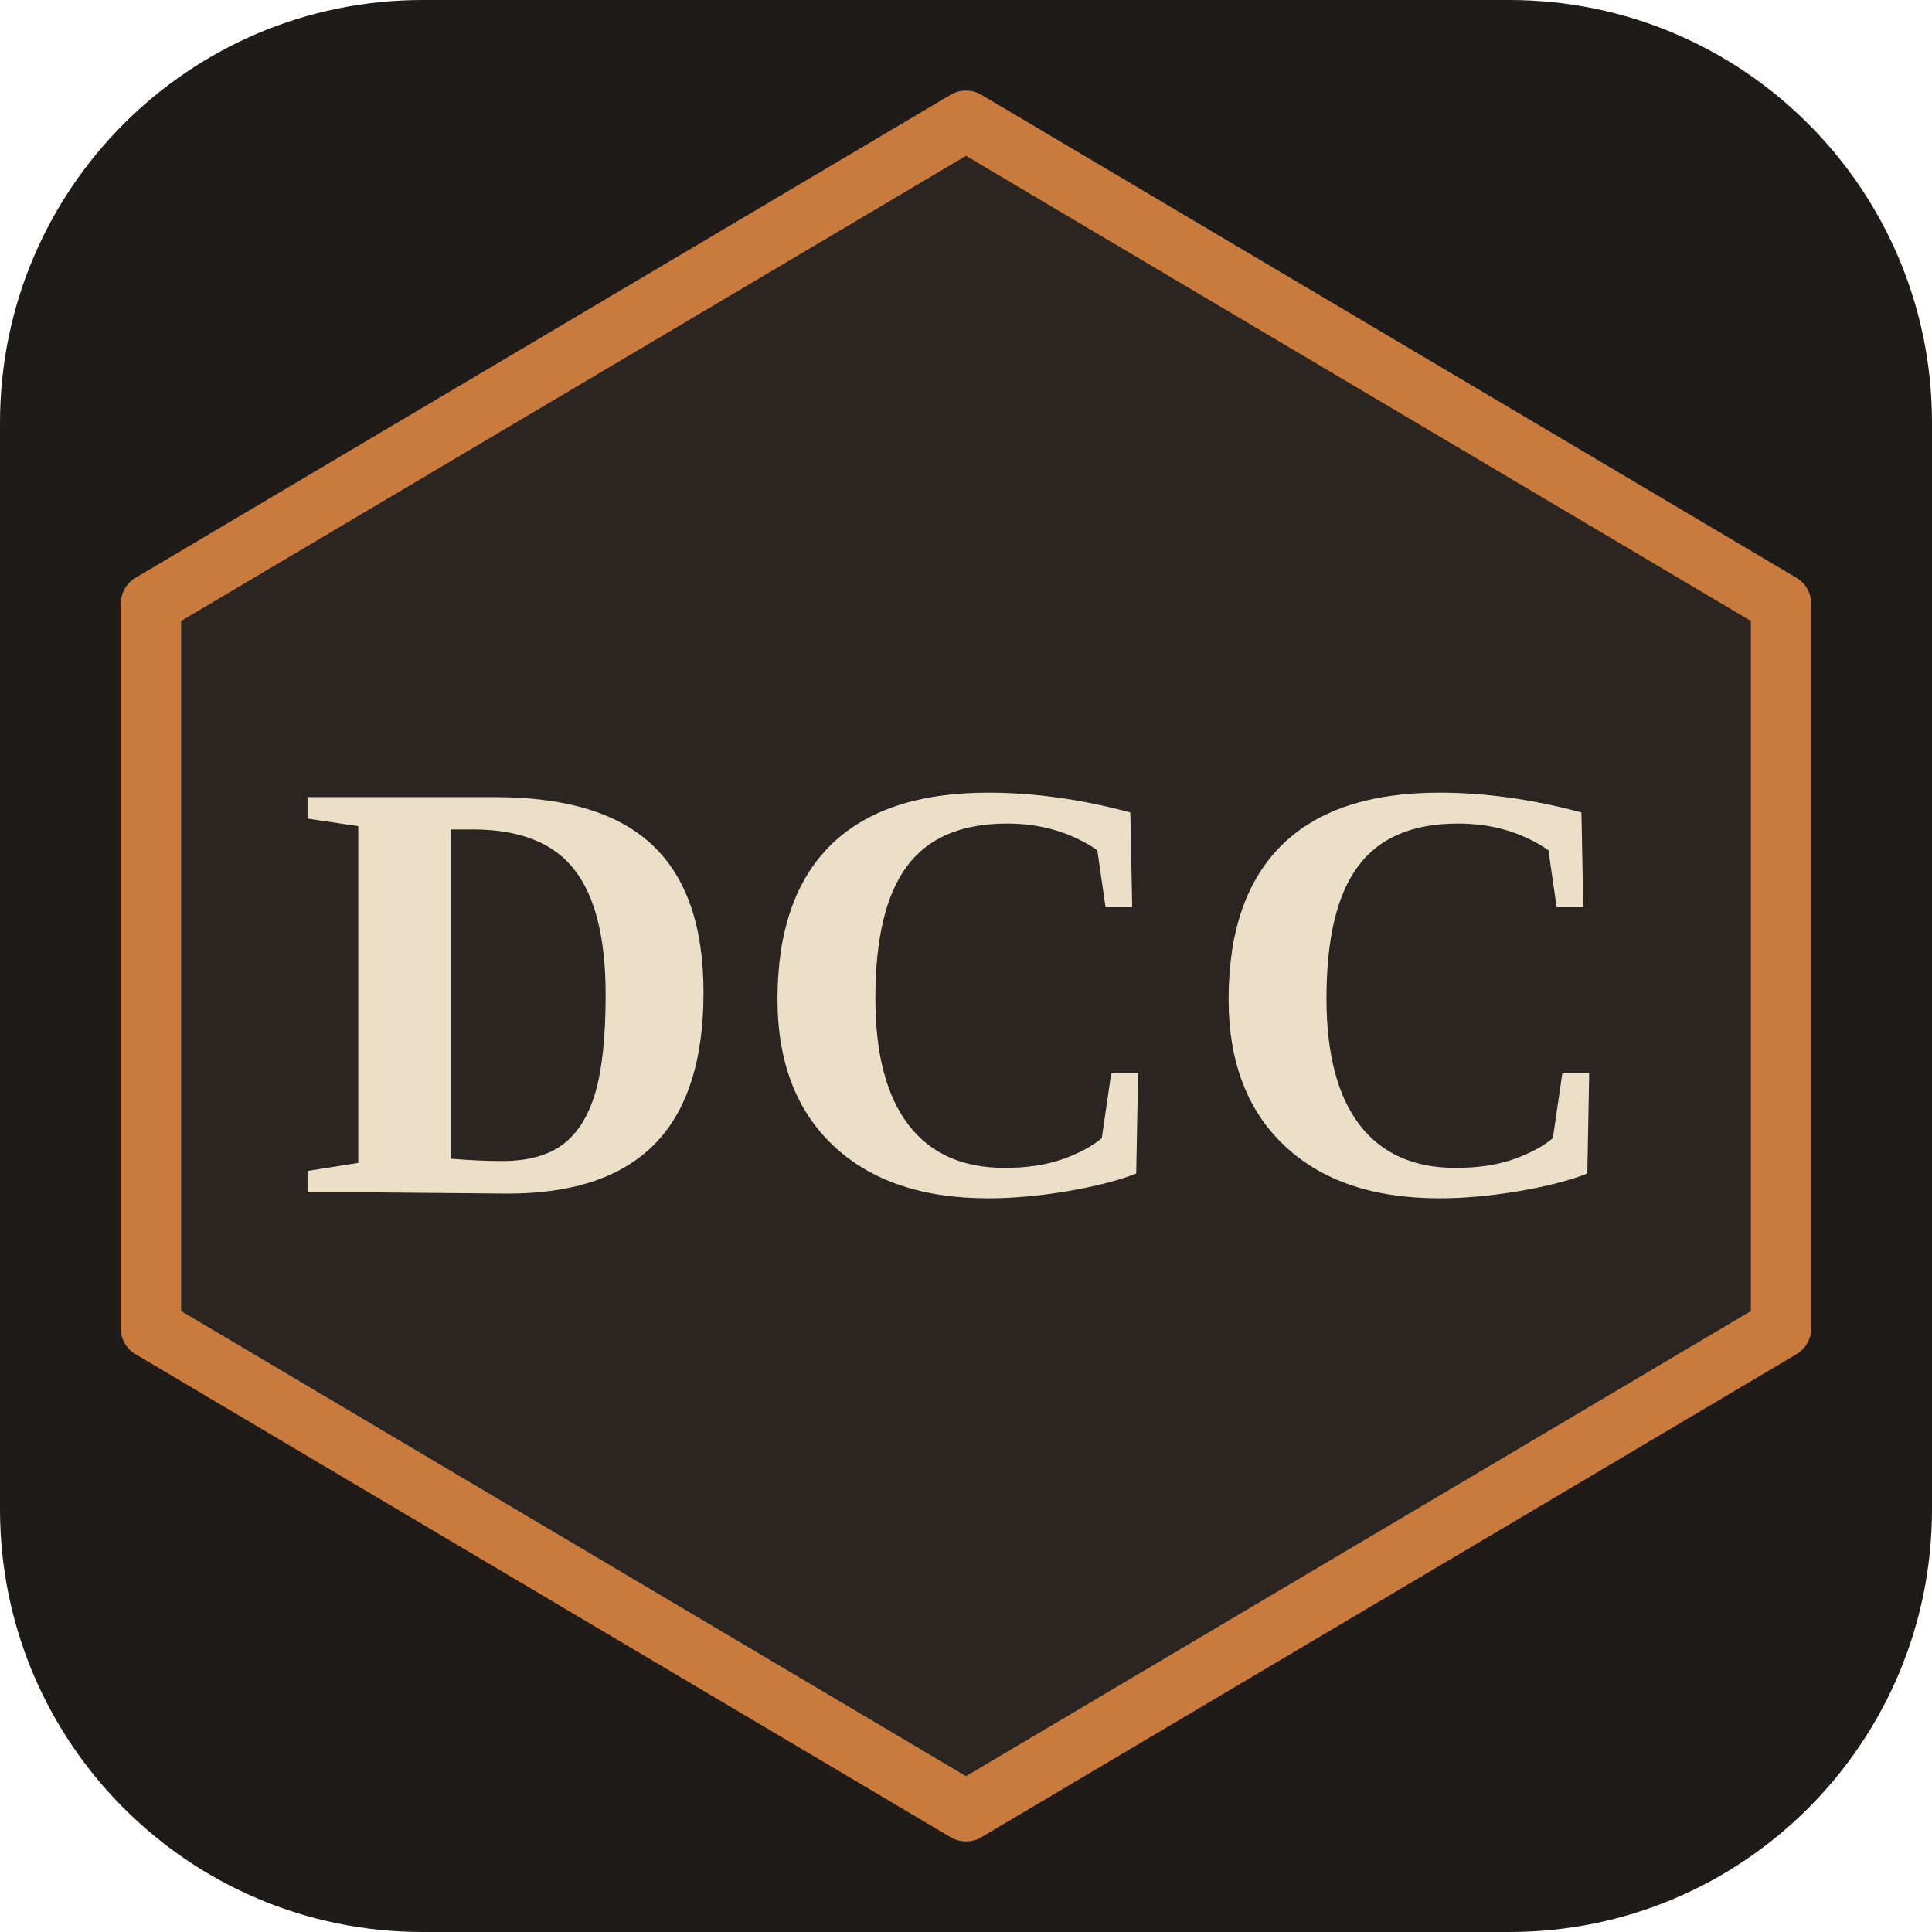
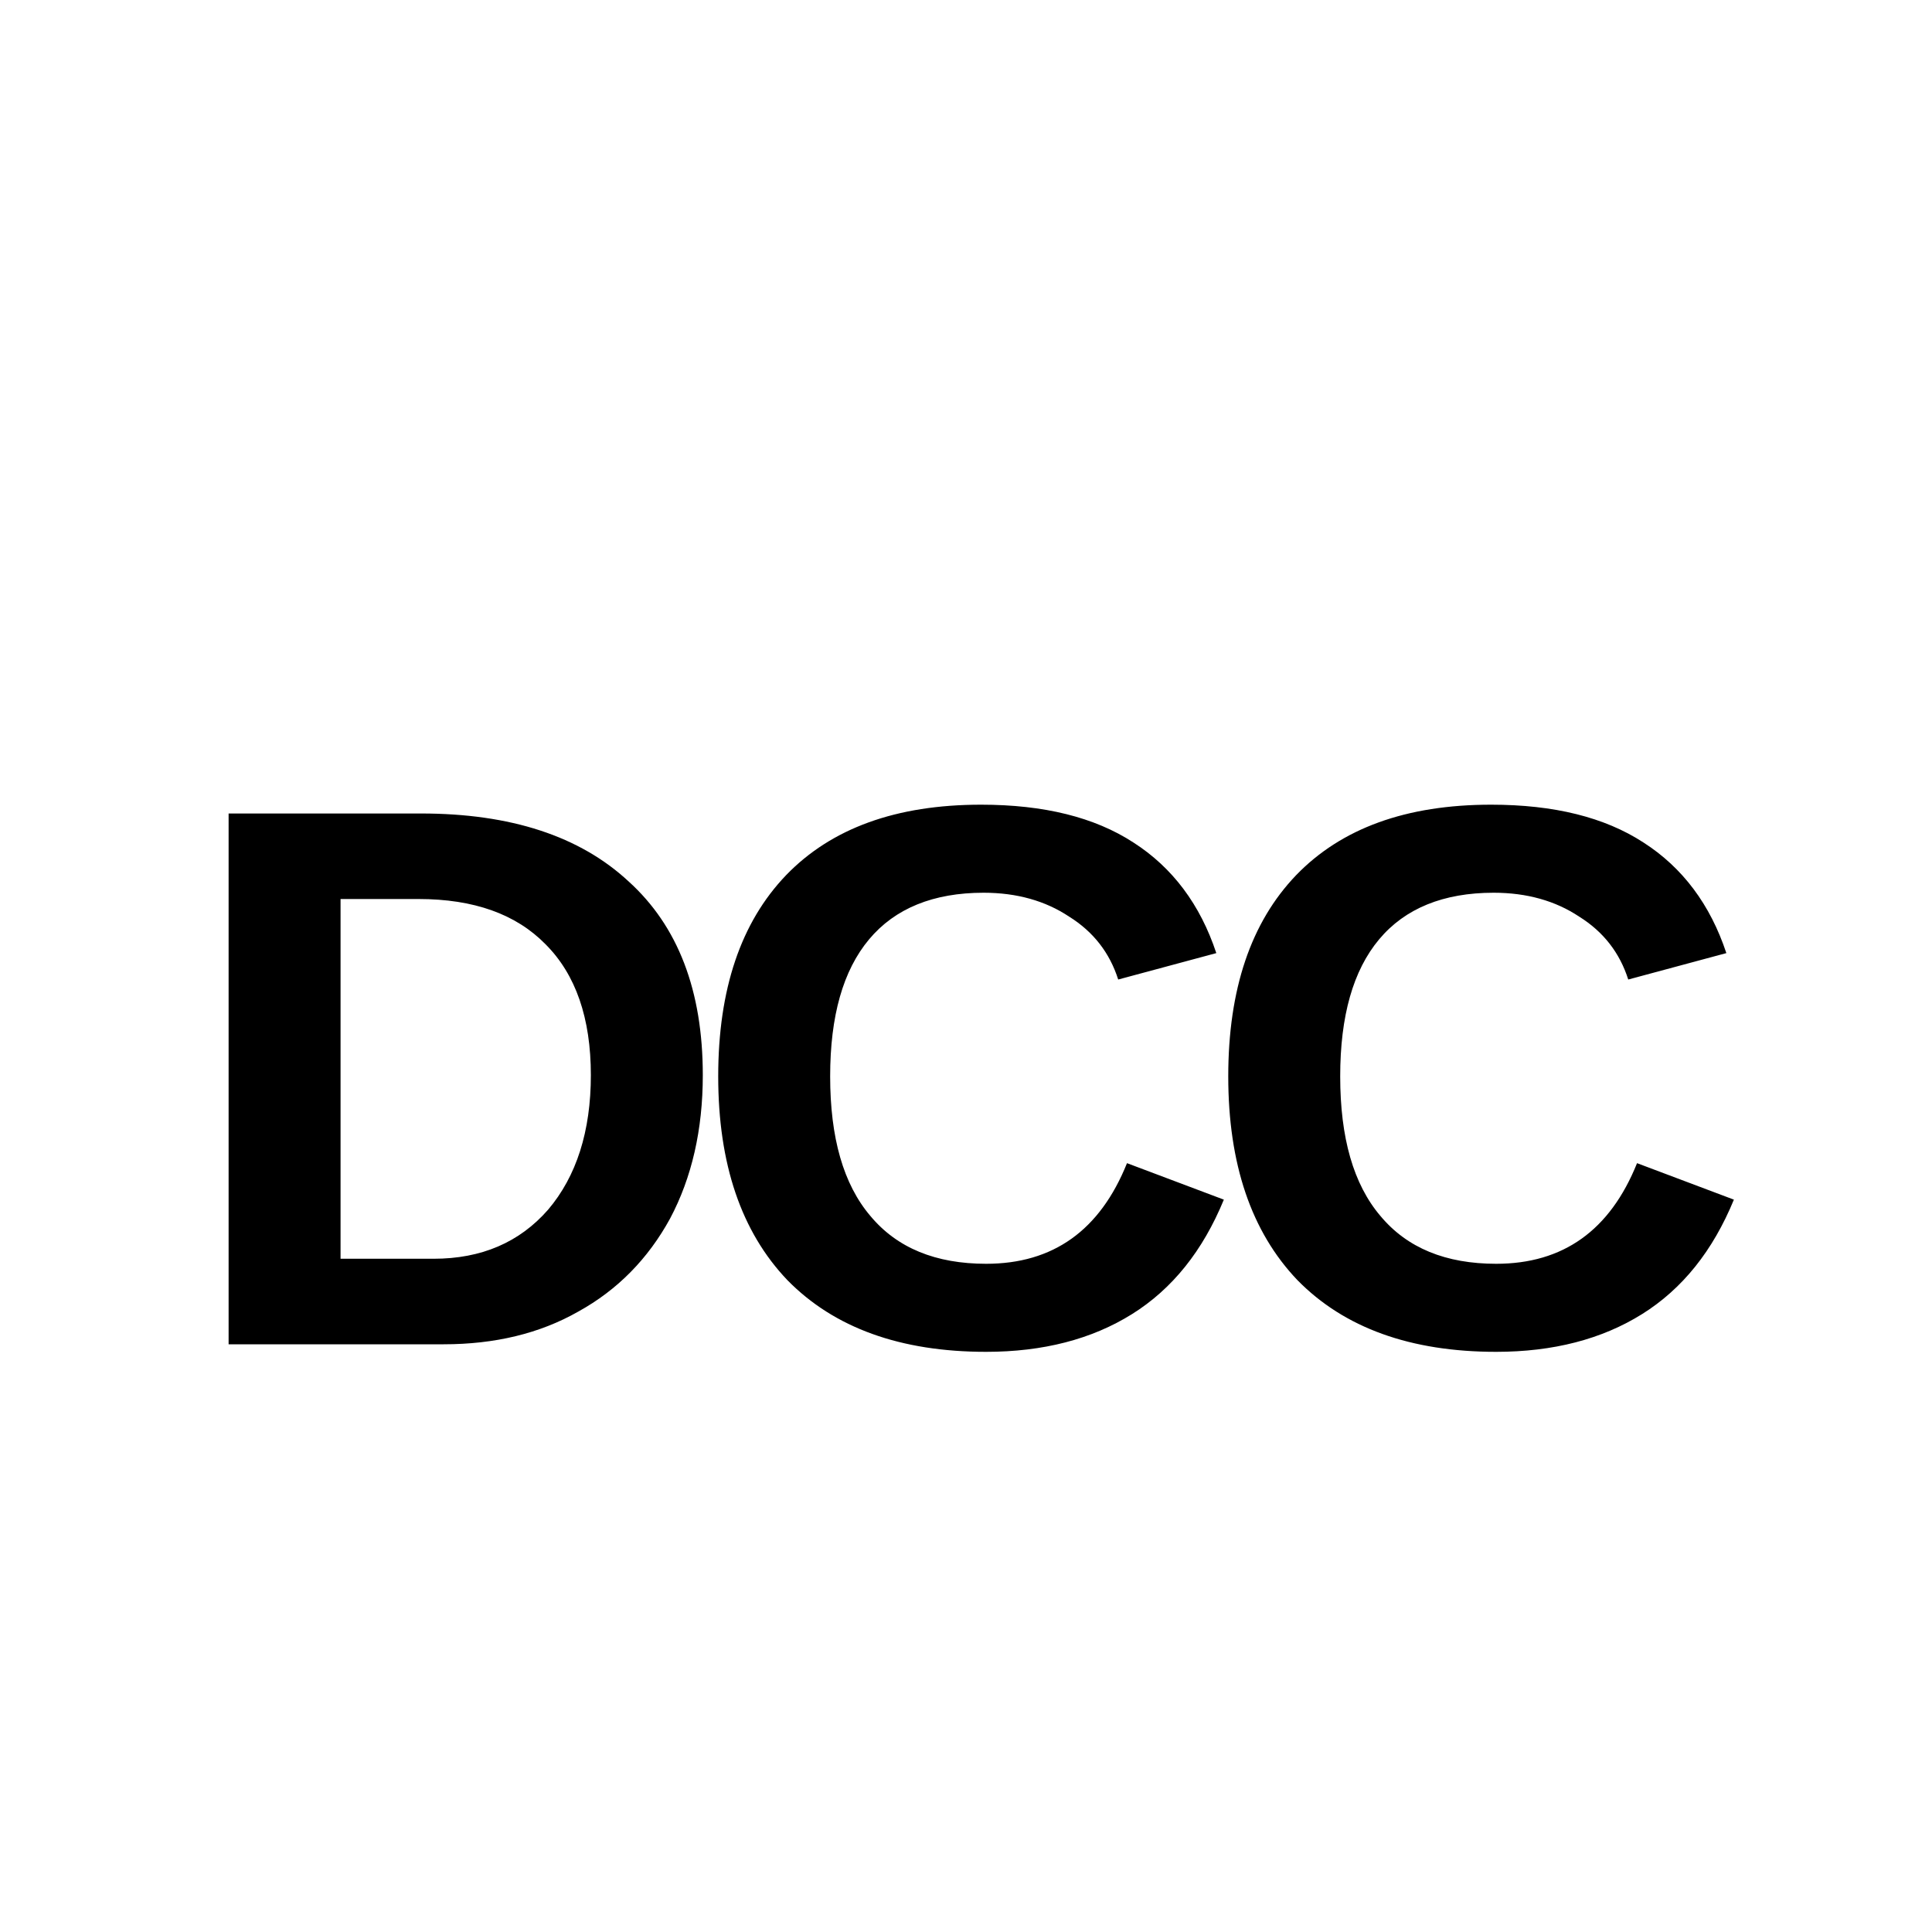
- <svg xmlns="http://www.w3.org/2000/svg" viewBox="0 0 128 128">
-   <rect width="128" height="128" rx="28" fill="#1e1b18" />
-   <polygon points="64,8 118,40 118,88 64,120 10,88 10,40" fill="#2a2521" stroke="#c97b3d" stroke-width="4" stroke-linejoin="round" />
-   <text x="64" y="79" text-anchor="middle" font-family="Georgia, 'Times New Roman', serif" font-weight="700" font-size="40" letter-spacing="1" fill="#ecdfc8">DCC</text>
+ <svg xmlns="http://www.w3.org/2000/svg" width="24" height="24" viewBox="0 0 24 24">
+   <text x="12" y="16.7" text-anchor="middle" font-family="Arial, Helvetica, sans-serif" font-weight="800" font-size="9.6" letter-spacing="-0.6" fill="#000">DCC</text>
</svg>
